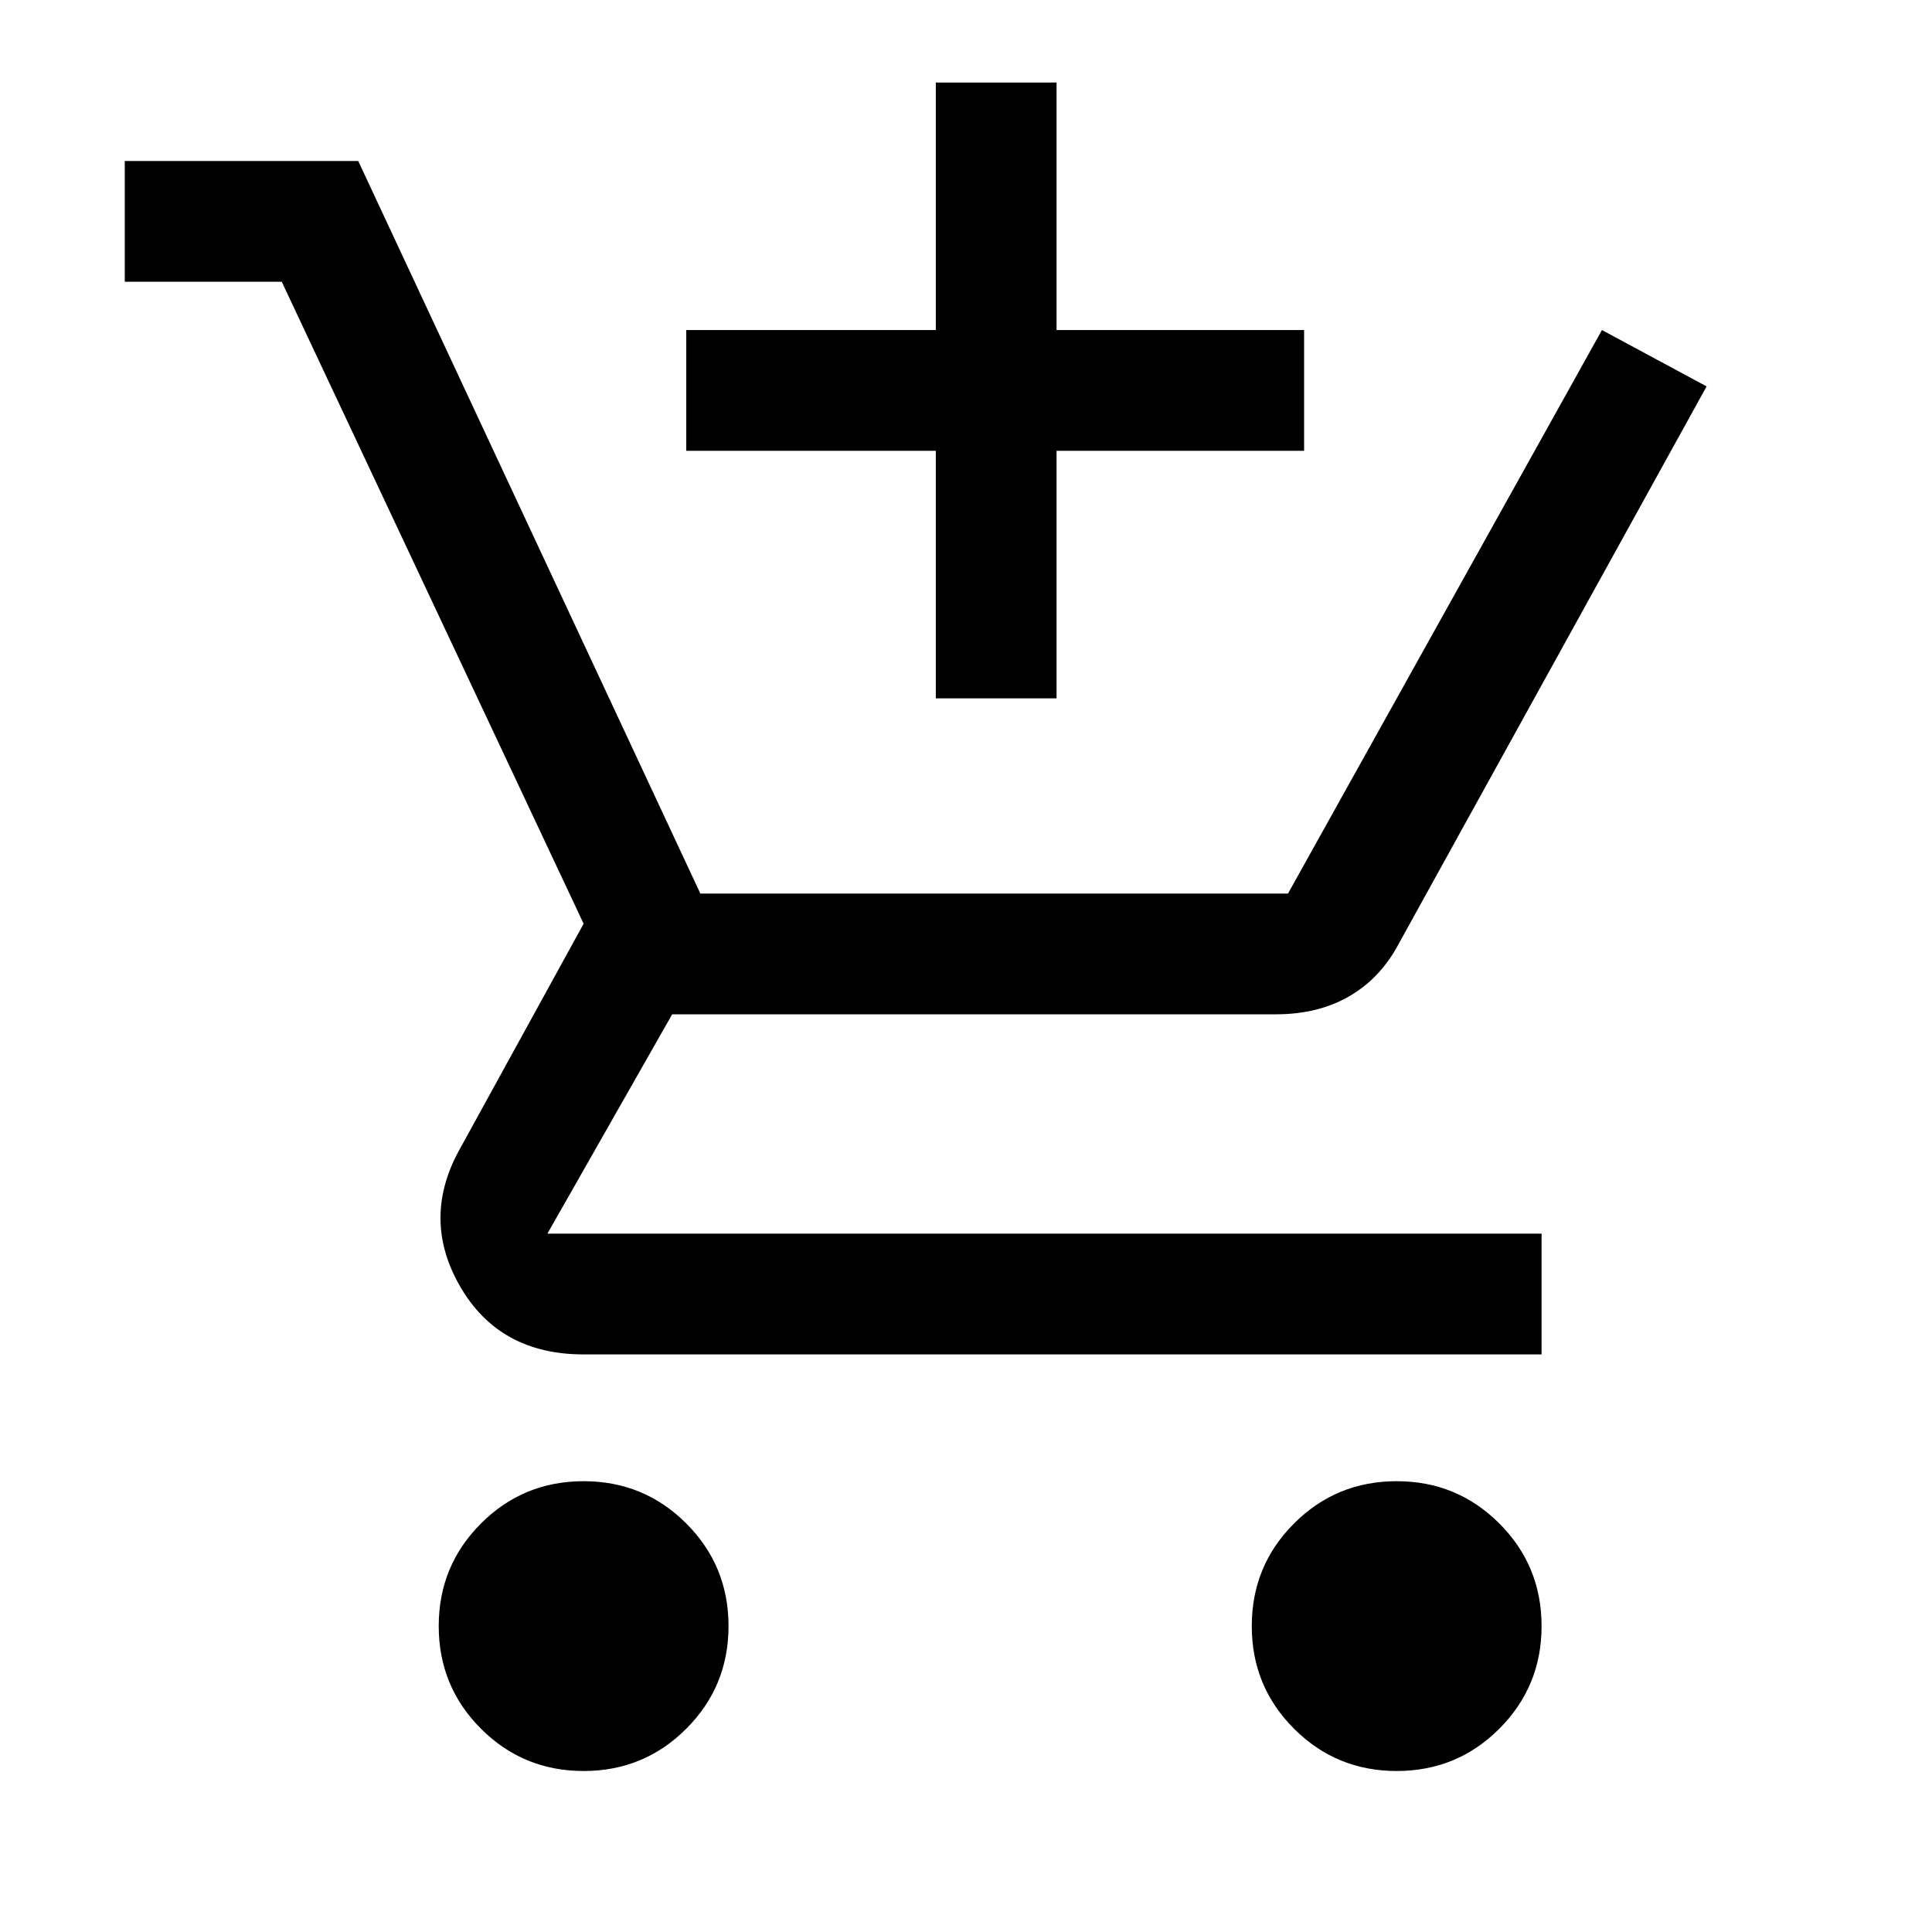
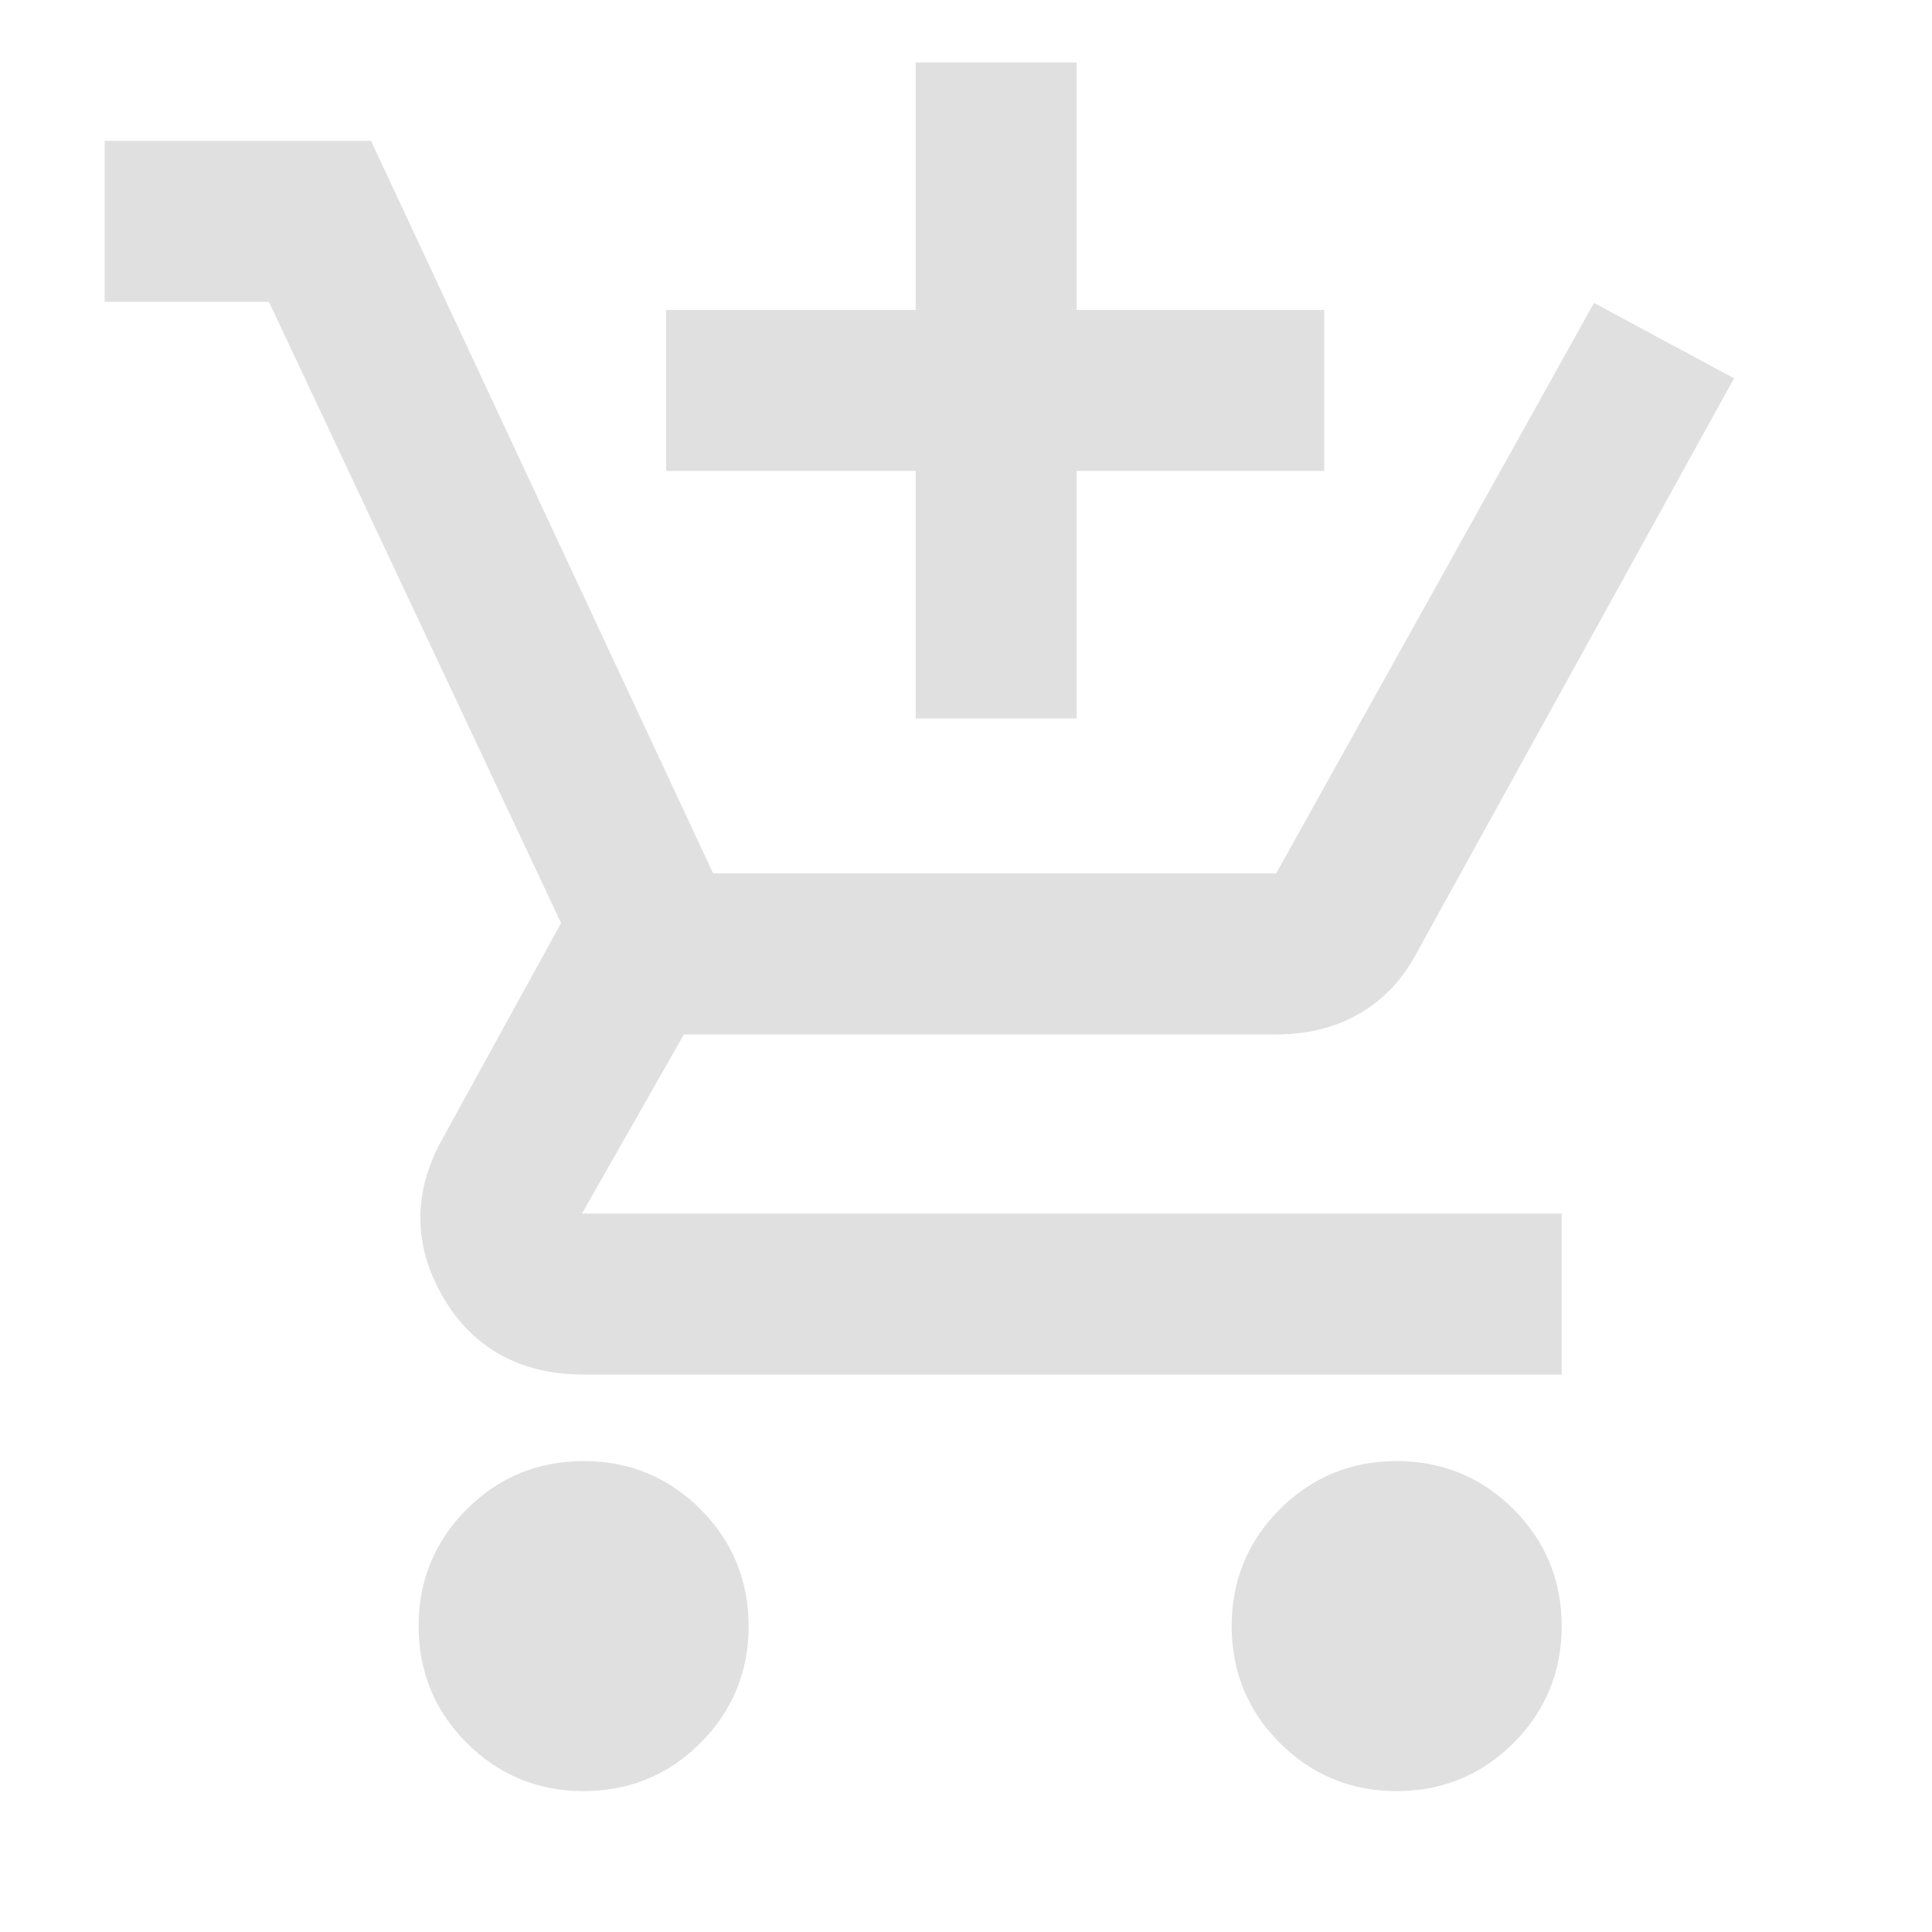
<svg xmlns="http://www.w3.org/2000/svg" height="48" width="48">
-   <path d="M23.25 17.35V11.2h-6.2v-3h6.2V2.05h3V8.2h6.15v3h-6.15v6.15ZM14.5 44q-1.5 0-2.55-1.05-1.05-1.05-1.05-2.55 0-1.5 1.05-2.55Q13 36.8 14.5 36.8q1.5 0 2.55 1.05 1.05 1.05 1.05 2.55 0 1.5-1.05 2.55Q16 44 14.5 44Zm20.2 0q-1.5 0-2.55-1.05-1.05-1.05-1.05-2.55 0-1.5 1.05-2.55 1.05-1.05 2.55-1.05 1.5 0 2.55 1.05 1.05 1.05 1.05 2.55 0 1.5-1.05 2.55Q36.2 44 34.7 44ZM14.5 33.65q-2.1 0-3.075-1.7-.975-1.7.025-3.45l3.05-5.55L7 7H3.1V4h5.8l8.5 18.2H32l7.8-14 2.6 1.4-7.65 13.85q-.45.85-1.225 1.3-.775.45-1.825.45h-15l-3.1 5.45h24.7v3Z" />
+   <path d="M23.25 17.35V11.2h-6.2v-3h6.2V2.05h3V8.2h6.15v3h-6.15v6.15ZM14.5 44q-1.5 0-2.55-1.05-1.05-1.05-1.05-2.55 0-1.5 1.05-2.55Q13 36.8 14.5 36.8q1.5 0 2.55 1.05 1.05 1.05 1.05 2.55 0 1.5-1.05 2.55Q16 44 14.5 44Zm20.2 0q-1.5 0-2.55-1.05-1.05-1.05-1.05-2.55 0-1.5 1.05-2.55 1.05-1.05 2.55-1.05 1.5 0 2.55 1.05 1.05 1.05 1.05 2.55 0 1.5-1.05 2.55Q36.2 44 34.7 44ZM14.5 33.65q-2.1 0-3.075-1.7-.975-1.7.025-3.45l3.05-5.55L7 7H3.1V4h5.8l8.5 18.2H32l7.8-14 2.6 1.4-7.65 13.85q-.45.85-1.225 1.3-.775.45-1.825.45h-15l-3.1 5.45h24.7v3Z" stroke="#E0E0E0" fill="#E0E0E0" />
</svg>
